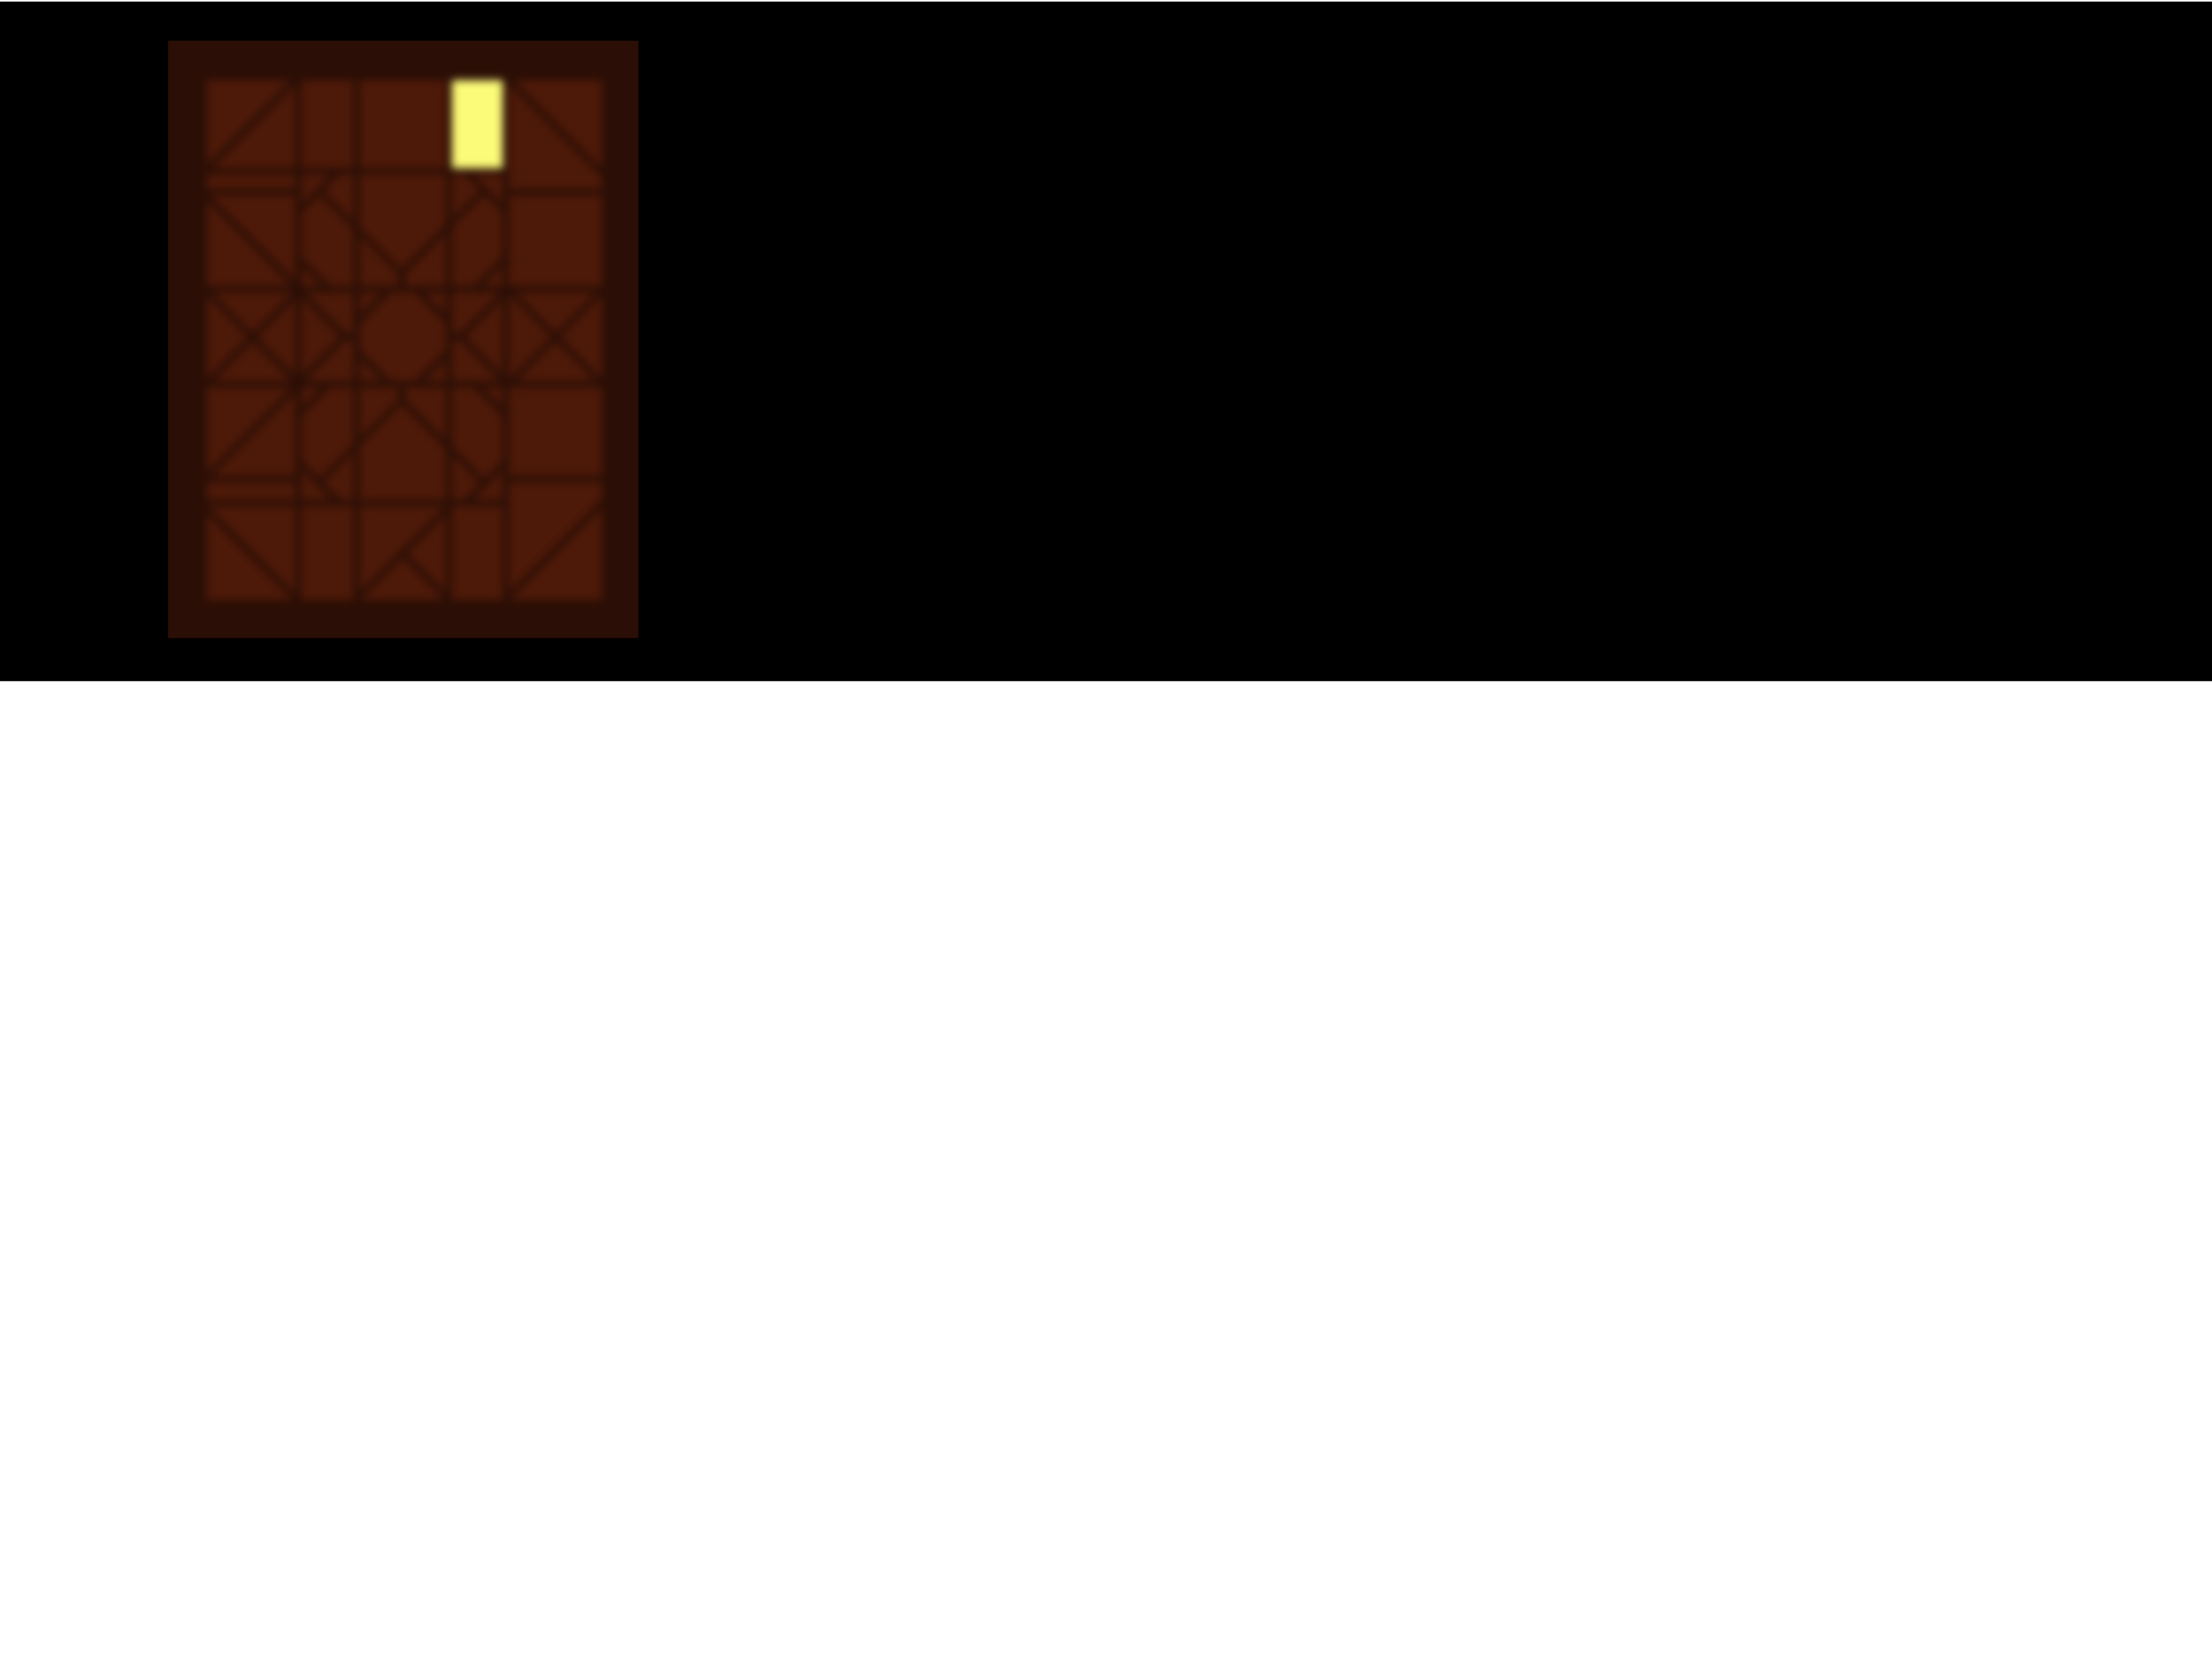
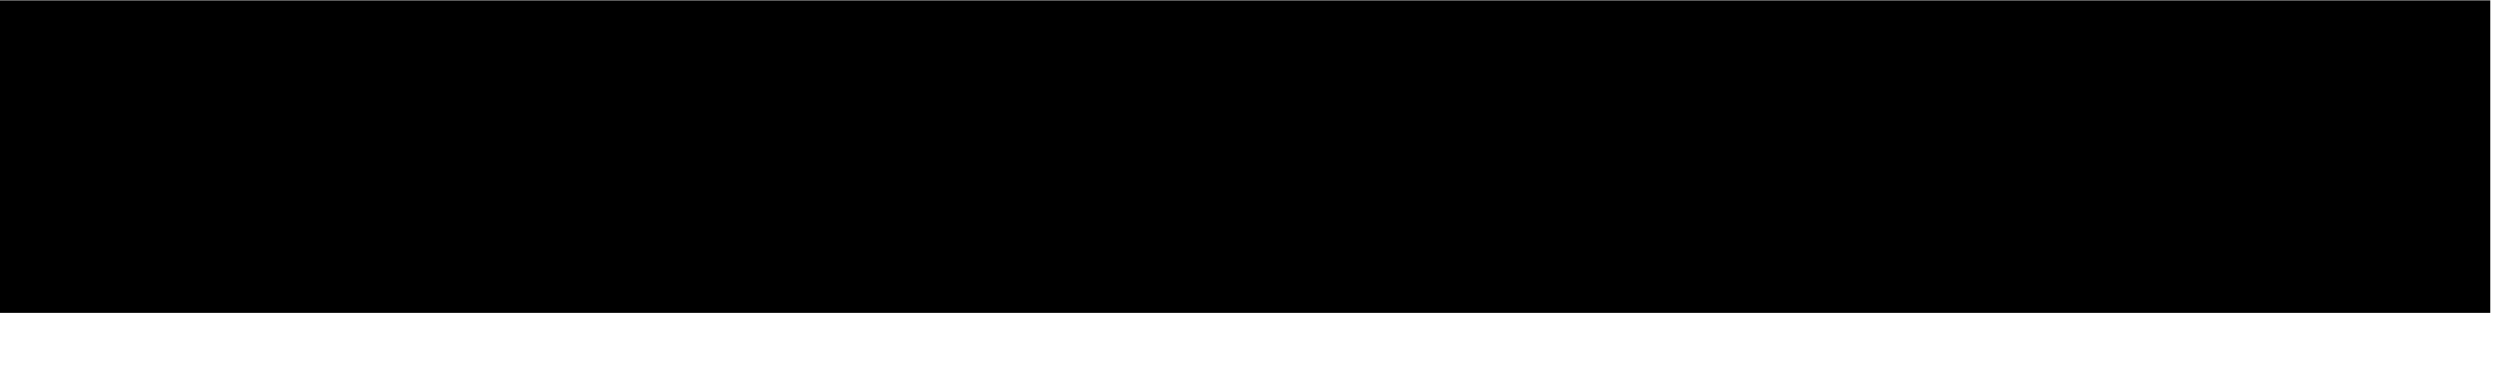
- <svg xmlns="http://www.w3.org/2000/svg" version="1.1" width="800" height="600" id="svg2">
+ <svg xmlns="http://www.w3.org/2000/svg" version="1.1" width="4000" height="600" id="svg2">
  <defs id="defs6">
    <clipPath id="clipPath3818">
      <rect width="899.409" height="1343.823" x="4015.596" y="-471.281" transform="matrix(0.9819734,-0.189019,0.189019,0.9819734,0,0)" id="rect3820" style="fill:#ff0000;fill-opacity:0.602;stroke:none" />
    </clipPath>
    <filter color-interpolation-filters="sRGB" id="filter4458">
-       <feGaussianBlur id="feGaussianBlur4460" stdDeviation="7.278" />
+       <feGaussianBlur id="feGaussianBlur4460" stdDeviation="4" />
    </filter>
+     <g id="display">
+       <rect width="170.078" height="216.086" x="60.814" y="14.71" style="fill:#2b0e05;fill-opacity:1;stroke:none" />
+       <g transform="matrix(0.2038955,0,0,0.2038955,-15.87179,-123.1359)" id="shapes">
+         <path d="m 444.471,746.325 0,149.812 149.812,-149.812 -149.812,0 z" id="seg00" style="fill:#4d1908;fill-opacity:1;stroke:none" />
+         <path d="m 612.439,746.325 0,156.094 63.719,0 0.312,-0.312 0.312,0.312 28.25,0 0,-156.094 -92.594,0 z" id="seg02" style="fill:#4d1908;fill-opacity:1;stroke:none" />
+         <path d="m 715.596,746.325 0,156.094 153.438,0 0,-156.094 -153.438,0 z" id="seg03" style="fill:#4d1908;fill-opacity:1;stroke:none" />
+         <path d="m 879.627,746.325 0,156.094 25.844,0 0.312,-0.312 0.312,0.312 63.469,0 0,-156.094 -89.938,0 z" id="seg04" style="fill:#fcfb79;fill-opacity:1;stroke:none" />
+         <path d="m 988.689,746.325 156.781,156.781 0,-156.781 -156.781,0 z" id="seg06" style="fill:#4d1908;fill-opacity:1;stroke:none" />
+         <path d="m 980.127,752.731 0,186.594 165.344,0 0,-21.25 -165.344,-165.344 z" id="seg05" style="fill:#4d1908;fill-opacity:1;stroke:none" />
+         <path d="m 601.846,753.7 -148.688,148.719 148.688,0 0,-148.719 z" id="seg01" style="fill:#4d1908;fill-opacity:1;stroke:none" />
+         <path d="m 444.471,912.981 0,26.344 157.375,0 0,-26.344 -157.375,0 z" id="seg07" style="fill:#4d1908;fill-opacity:1;stroke:none" />
+         <path d="m 612.439,912.981 0,53.156 53.156,-53.156 -53.156,0 z" id="seg08" style="fill:#4d1908;fill-opacity:1;stroke:none" />
+         <path d="m 680.564,912.981 -29.656,29.656 54.125,54.125 0,-83.781 -24.469,0 z" id="seg09" style="fill:#4d1908;fill-opacity:1;stroke:none" />
+         <path d="m 715.596,912.981 0,94.344 74.156,74.156 79.281,-79.281 0,-89.219 -153.438,0 z" id="seg10" style="fill:#4d1908;fill-opacity:1;stroke:none" />
+         <path d="m 879.627,912.981 0,78.625 50.344,-50.344 -28.281,-28.281 -22.063,0 z" id="seg11" style="fill:#4d1908;fill-opacity:1;stroke:none" />
+         <path d="m 916.658,912.981 52.906,52.906 0,-52.906 -52.906,0 z" id="seg12" style="fill:#4d1908;fill-opacity:1;stroke:none" />
+         <path d="m 937.189,948.481 -57.563,57.563 0,105.625 37.781,0 52.125,-52.156 0.031,0.031 0,-78.688 -32.375,-32.375 z" id="seg18" style="fill:#4d1908;fill-opacity:1;stroke:none" />
+         <path d="m 644.096,949.45 -31.656,31.656 0,79.188 51.375,51.375 41.219,0 0,-101.281 -60.938,-60.937 z" id="seg15" style="fill:#4d1908;fill-opacity:1;stroke:none" />
+         <path d="m 449.377,949.918 152.469,152.469 0,-152.469 -152.469,0 z" id="seg14" style="fill:#4d1908;fill-opacity:1;stroke:none" />
+         <path d="m 980.127,949.918 0,161.75 165.344,0 0,-161.75 -165.344,0 z" id="seg19" style="fill:#4d1908;fill-opacity:1;stroke:none" />
+         <path d="m 444.471,959.981 0,151.688 151.687,0 L 444.471,959.981 z" id="seg13" style="fill:#4d1908;fill-opacity:1;stroke:none" />
+         <path d="m 869.033,1016.637 -72.781,72.781 0,22.25 72.781,0 0,-95.031 z" id="seg17" style="fill:#4d1908;fill-opacity:1;stroke:none" />
+         <path d="m 715.596,1020.95 0,90.719 68.625,0 0,-22.094 -68.625,-68.625 z" id="seg16" style="fill:#4d1908;fill-opacity:1;stroke:none" />
+         <path d="m 969.564,1074.45 -37.219,37.219 37.219,0 0,-37.219 z" id="seg21" style="fill:#4d1908;fill-opacity:1;stroke:none" />
+         <path d="m 612.439,1075.231 0,36.438 36.437,0 -36.437,-36.438 z" id="seg20" style="fill:#4d1908;fill-opacity:1;stroke:none" />
+         <path d="m 453.346,1122.231 72.406,72.406 72.406,-72.406 -144.812,0 z" id="seg23" style="fill:#4d1908;fill-opacity:1;stroke:none" />
+         <path d="m 618.127,1122.231 72.375,72.375 14.531,0 0,-72.375 -86.906,0 z" id="seg27" style="fill:#4d1908;fill-opacity:1;stroke:none" />
+         <path d="m 715.596,1122.231 0,41.094 41.094,-41.094 -41.094,0 z" id="seg29" style="fill:#4d1908;fill-opacity:1;stroke:none" />
+         <path d="m 771.627,1122.231 -56.031,56.031 0,45.844 55.906,55.906 42.531,0 55,-55 0,-47.656 -55.125,-55.125 -42.281,0 z" id="seg30" style="fill:#4d1908;fill-opacity:1;stroke:none" />
+         <path d="m 828.877,1122.231 40.156,40.156 0,-40.156 -40.156,0 z" id="seg31" style="fill:#4d1908;fill-opacity:1;stroke:none" />
+         <path d="m 879.627,1122.231 0,72.375 14.344,0 72.375,-72.375 -86.719,0 z" id="seg34" style="fill:#4d1908;fill-opacity:1;stroke:none" />
+         <path d="m 991.658,1122.231 72.125,72.156 72.156,-72.156 -144.281,0 z" id="seg38" style="fill:#4d1908;fill-opacity:1;stroke:none" />
+         <path d="m 980.127,1125.7 0,152.344 76.188,-76.188 -76.188,-76.156 z" id="seg37" style="fill:#4d1908;fill-opacity:1;stroke:none" />
+         <path d="m 1145.471,1127.637 -74.188,74.219 74.188,74.219 0,-148.437 z" id="seg39" style="fill:#4d1908;fill-opacity:1;stroke:none" />
+         <path d="m 444.471,1128.293 0,147.625 73.812,-73.812 -73.812,-73.812 z" id="seg22" style="fill:#4d1908;fill-opacity:1;stroke:none" />
+         <path d="m 612.439,1131.512 0,139.156 69.594,-69.562 -69.594,-69.594 z" id="seg26" style="fill:#4d1908;fill-opacity:1;stroke:none" />
+         <path d="m 601.846,1133.543 -68.594,68.562 68.594,68.594 0,-137.156 z" id="seg24" style="fill:#4d1908;fill-opacity:1;stroke:none" />
+         <path d="m 969.564,1133.981 -67.125,67.125 67.125,67.094 0,-134.219 z" id="seg35" style="fill:#4d1908;fill-opacity:1;stroke:none" />
+         <path d="m 690.471,1207.575 -72.438,72.438 87,0 0,-72.438 -14.562,0 z" id="seg28" style="fill:#4d1908;fill-opacity:1;stroke:none" />
+         <path d="m 879.627,1207.575 0,72.438 86.813,0 -72.438,-72.438 -14.375,0 z" id="seg36" style="fill:#4d1908;fill-opacity:1;stroke:none" />
+         <path d="m 1063.783,1209.356 -70.656,70.656 141.344,0 -70.688,-70.656 z" id="seg40" style="fill:#4d1908;fill-opacity:1;stroke:none" />
+         <path d="m 525.783,1209.606 -70.438,70.406 140.844,0 -70.406,-70.406 z" id="seg25" style="fill:#4d1908;fill-opacity:1;stroke:none" />
+         <path d="m 715.596,1239.043 0,40.969 40.938,0 -40.938,-40.969 z" id="seg32" style="fill:#4d1908;fill-opacity:1;stroke:none" />
+         <path d="m 869.033,1239.981 -40,40.031 40,0 0,-40.031 z" id="seg33" style="fill:#4d1908;fill-opacity:1;stroke:none" />
+         <path d="m 444.752,1290.606 -0.281,0.281 0,150.812 151.094,-151.094 -150.813,0 z" id="seg41" style="fill:#4d1908;fill-opacity:1;stroke:none" />
+         <path d="m 612.439,1290.606 0,36.281 36.312,-36.281 -36.312,0 z" id="seg44" style="fill:#4d1908;fill-opacity:1;stroke:none" />
+         <path d="m 663.689,1290.606 -51.25,51.25 0,79.125 31.656,31.656 60.938,-60.938 0,-101.094 -41.344,0 z" id="seg45" style="fill:#4d1908;fill-opacity:1;stroke:none" />
+         <path d="m 715.596,1290.606 0,90.531 68.625,-68.625 0,-21.906 -68.625,0 z" id="seg48" style="fill:#4d1908;fill-opacity:1;stroke:none" />
+         <path d="m 796.252,1290.606 0,22.062 72.781,72.781 0,-94.844 -72.781,0 z" id="seg49" style="fill:#4d1908;fill-opacity:1;stroke:none" />
+         <path d="m 879.627,1290.606 0,105.438 57.563,57.562 32.375,-32.375 0,-79.062 -51.563,-51.562 -38.375,0 z" id="seg51" style="fill:#4d1908;fill-opacity:1;stroke:none" />
+         <path d="m 932.939,1290.606 36.625,36.594 0,-36.594 -36.625,0 z" id="seg52" style="fill:#4d1908;fill-opacity:1;stroke:none" />
+         <path d="m 980.127,1290.606 0,157.5 165.344,0 0,-157.094 -0.406,-0.406 -164.938,0 z" id="seg55" style="fill:#4d1908;fill-opacity:1;stroke:none" />
+         <path d="m 601.846,1299.293 -148.812,148.812 148.812,0 0,-148.812 z" id="seg42" style="fill:#4d1908;fill-opacity:1;stroke:none" />
+         <path d="m 789.752,1320.606 -74.156,74.156 0,96.156 153.438,0 0,-91.031 -79.281,-79.281 z" id="seg50" style="fill:#4d1908;fill-opacity:1;stroke:none" />
+         <path d="m 705.033,1405.325 -54.125,54.125 31.469,31.469 22.656,0 0,-85.594 z" id="seg47" style="fill:#4d1908;fill-opacity:1;stroke:none" />
+         <path d="m 879.627,1410.481 0,80.438 20.25,0 30.094,-30.094 -50.344,-50.344 z" id="seg53" style="fill:#4d1908;fill-opacity:1;stroke:none" />
+         <path d="m 612.439,1435.95 0,54.969 54.969,0 -54.969,-54.969 z" id="seg46" style="fill:#4d1908;fill-opacity:1;stroke:none" />
+         <path d="m 969.564,1436.2 -54.719,54.719 54.719,0 0,-54.719 z" id="seg54" style="fill:#4d1908;fill-opacity:1;stroke:none" />
+         <path d="m 444.471,1458.7 0,32.219 157.375,0 0,-32.219 -157.375,0 z" id="seg43" style="fill:#4d1908;fill-opacity:1;stroke:none" />
+         <path d="m 980.127,1458.7 0,196.625 165.344,-165.344 0,-31.281 -165.344,0 z" id="seg63" style="fill:#4d1908;fill-opacity:1;stroke:none" />
+         <path d="m 446.19,1501.481 155.656,155.688 0,-155.688 -155.656,0 z" id="seg56" style="fill:#4d1908;fill-opacity:1;stroke:none" />
+         <path d="m 612.439,1501.481 0,166.75 92.594,0 0,-166.75 -92.594,0 z" id="seg58" style="fill:#4d1908;fill-opacity:1;stroke:none" />
+         <path d="m 715.596,1501.481 0,152.562 152.562,-152.562 -152.562,0 z" id="seg59" style="fill:#4d1908;fill-opacity:1;stroke:none" />
+         <path d="m 879.627,1501.481 0,166.75 89.938,0 0,-166.75 -89.938,0 z" id="seg62" style="fill:#4d1908;fill-opacity:1;stroke:none" />
+         <path d="m 1145.471,1504.918 -163.313,163.312 163.313,0 0,-163.312 z" id="seg64" style="fill:#4d1908;fill-opacity:1;stroke:none" />
+         <path d="m 444.471,1514.731 0,153.5 153.5,0 -153.5,-153.5 z" id="seg57" style="fill:#4d1908;fill-opacity:1;stroke:none" />
+         <path d="m 869.033,1515.543 -69.844,69.844 69.844,69.844 0,-139.688 z" id="seg61" style="fill:#4d1908;fill-opacity:1;stroke:none" />
+         <path d="m 791.721,1592.856 -75.375,75.375 150.719,0 -75.344,-75.375 z" id="seg60" style="fill:#4d1908;fill-opacity:1;stroke:none" />
+       </g>
+     </g>
  </defs>
-   <rect width="2155.634" height="245.784" x="-15.554" y="0.567" id="rect3903" style="fill:#000000;fill-opacity:1;stroke:none" />
-   <rect width="170.078" height="216.086" x="60.814" y="14.71" id="rect4250" style="fill:#2b0e05;fill-opacity:1;stroke:none" />
-   <g transform="matrix(0.2038955,0,0,0.2038955,-15.87179,-123.1359)" id="letter1" style="filter:url(#filter4458)">
-     <path d="m 444.471,746.325 0,149.812 149.812,-149.812 -149.812,0 z" id="seg00" style="fill:#4d1908;fill-opacity:1;stroke:none" />
-     <path d="m 612.439,746.325 0,156.094 63.719,0 0.312,-0.312 0.312,0.312 28.25,0 0,-156.094 -92.594,0 z" id="seg02" style="fill:#4d1908;fill-opacity:1;stroke:none" />
-     <path d="m 715.596,746.325 0,156.094 153.438,0 0,-156.094 -153.438,0 z" id="seg03" style="fill:#4d1908;fill-opacity:1;stroke:none" />
-     <path d="m 879.627,746.325 0,156.094 25.844,0 0.312,-0.312 0.312,0.312 63.469,0 0,-156.094 -89.938,0 z" id="seg04" style="fill:#fcfb79;fill-opacity:1;stroke:none" />
-     <path d="m 988.689,746.325 156.781,156.781 0,-156.781 -156.781,0 z" id="seg06" style="fill:#4d1908;fill-opacity:1;stroke:none" />
-     <path d="m 980.127,752.731 0,186.594 165.344,0 0,-21.25 -165.344,-165.344 z" id="seg05" style="fill:#4d1908;fill-opacity:1;stroke:none" />
-     <path d="m 601.846,753.7 -148.688,148.719 148.688,0 0,-148.719 z" id="seg01" style="fill:#4d1908;fill-opacity:1;stroke:none" />
-     <path d="m 444.471,912.981 0,26.344 157.375,0 0,-26.344 -157.375,0 z" id="seg07" style="fill:#4d1908;fill-opacity:1;stroke:none" />
-     <path d="m 612.439,912.981 0,53.156 53.156,-53.156 -53.156,0 z" id="seg08" style="fill:#4d1908;fill-opacity:1;stroke:none" />
-     <path d="m 680.564,912.981 -29.656,29.656 54.125,54.125 0,-83.781 -24.469,0 z" id="seg09" style="fill:#4d1908;fill-opacity:1;stroke:none" />
-     <path d="m 715.596,912.981 0,94.344 74.156,74.156 79.281,-79.281 0,-89.219 -153.438,0 z" id="seg10" style="fill:#4d1908;fill-opacity:1;stroke:none" />
-     <path d="m 879.627,912.981 0,78.625 50.344,-50.344 -28.281,-28.281 -22.063,0 z" id="seg11" style="fill:#4d1908;fill-opacity:1;stroke:none" />
-     <path d="m 916.658,912.981 52.906,52.906 0,-52.906 -52.906,0 z" id="seg12" style="fill:#4d1908;fill-opacity:1;stroke:none" />
-     <path d="m 937.189,948.481 -57.563,57.563 0,105.625 37.781,0 52.125,-52.156 0.031,0.031 0,-78.688 -32.375,-32.375 z" id="seg18" style="fill:#4d1908;fill-opacity:1;stroke:none" />
-     <path d="m 644.096,949.45 -31.656,31.656 0,79.188 51.375,51.375 41.219,0 0,-101.281 -60.938,-60.937 z" id="seg15" style="fill:#4d1908;fill-opacity:1;stroke:none" />
-     <path d="m 449.377,949.918 152.469,152.469 0,-152.469 -152.469,0 z" id="seg14" style="fill:#4d1908;fill-opacity:1;stroke:none" />
-     <path d="m 980.127,949.918 0,161.75 165.344,0 0,-161.75 -165.344,0 z" id="seg19" style="fill:#4d1908;fill-opacity:1;stroke:none" />
-     <path d="m 444.471,959.981 0,151.688 151.687,0 L 444.471,959.981 z" id="seg13" style="fill:#4d1908;fill-opacity:1;stroke:none" />
-     <path d="m 869.033,1016.637 -72.781,72.781 0,22.25 72.781,0 0,-95.031 z" id="seg17" style="fill:#4d1908;fill-opacity:1;stroke:none" />
-     <path d="m 715.596,1020.95 0,90.719 68.625,0 0,-22.094 -68.625,-68.625 z" id="seg16" style="fill:#4d1908;fill-opacity:1;stroke:none" />
-     <path d="m 969.564,1074.45 -37.219,37.219 37.219,0 0,-37.219 z" id="seg21" style="fill:#4d1908;fill-opacity:1;stroke:none" />
-     <path d="m 612.439,1075.231 0,36.438 36.437,0 -36.437,-36.438 z" id="seg20" style="fill:#4d1908;fill-opacity:1;stroke:none" />
-     <path d="m 453.346,1122.231 72.406,72.406 72.406,-72.406 -144.812,0 z" id="seg23" style="fill:#4d1908;fill-opacity:1;stroke:none" />
-     <path d="m 618.127,1122.231 72.375,72.375 14.531,0 0,-72.375 -86.906,0 z" id="seg27" style="fill:#4d1908;fill-opacity:1;stroke:none" />
-     <path d="m 715.596,1122.231 0,41.094 41.094,-41.094 -41.094,0 z" id="seg29" style="fill:#4d1908;fill-opacity:1;stroke:none" />
-     <path d="m 771.627,1122.231 -56.031,56.031 0,45.844 55.906,55.906 42.531,0 55,-55 0,-47.656 -55.125,-55.125 -42.281,0 z" id="seg30" style="fill:#4d1908;fill-opacity:1;stroke:none" />
-     <path d="m 828.877,1122.231 40.156,40.156 0,-40.156 -40.156,0 z" id="seg31" style="fill:#4d1908;fill-opacity:1;stroke:none" />
-     <path d="m 879.627,1122.231 0,72.375 14.344,0 72.375,-72.375 -86.719,0 z" id="seg34" style="fill:#4d1908;fill-opacity:1;stroke:none" />
-     <path d="m 991.658,1122.231 72.125,72.156 72.156,-72.156 -144.281,0 z" id="seg38" style="fill:#4d1908;fill-opacity:1;stroke:none" />
-     <path d="m 980.127,1125.7 0,152.344 76.188,-76.188 -76.188,-76.156 z" id="seg37" style="fill:#4d1908;fill-opacity:1;stroke:none" />
-     <path d="m 1145.471,1127.637 -74.188,74.219 74.188,74.219 0,-148.437 z" id="seg39" style="fill:#4d1908;fill-opacity:1;stroke:none" />
-     <path d="m 444.471,1128.293 0,147.625 73.812,-73.812 -73.812,-73.812 z" id="seg22" style="fill:#4d1908;fill-opacity:1;stroke:none" />
-     <path d="m 612.439,1131.512 0,139.156 69.594,-69.562 -69.594,-69.594 z" id="seg26" style="fill:#4d1908;fill-opacity:1;stroke:none" />
-     <path d="m 601.846,1133.543 -68.594,68.562 68.594,68.594 0,-137.156 z" id="seg24" style="fill:#4d1908;fill-opacity:1;stroke:none" />
-     <path d="m 969.564,1133.981 -67.125,67.125 67.125,67.094 0,-134.219 z" id="seg35" style="fill:#4d1908;fill-opacity:1;stroke:none" />
-     <path d="m 690.471,1207.575 -72.438,72.438 87,0 0,-72.438 -14.562,0 z" id="seg28" style="fill:#4d1908;fill-opacity:1;stroke:none" />
-     <path d="m 879.627,1207.575 0,72.438 86.813,0 -72.438,-72.438 -14.375,0 z" id="seg36" style="fill:#4d1908;fill-opacity:1;stroke:none" />
-     <path d="m 1063.783,1209.356 -70.656,70.656 141.344,0 -70.688,-70.656 z" id="seg40" style="fill:#4d1908;fill-opacity:1;stroke:none" />
-     <path d="m 525.783,1209.606 -70.438,70.406 140.844,0 -70.406,-70.406 z" id="seg25" style="fill:#4d1908;fill-opacity:1;stroke:none" />
-     <path d="m 715.596,1239.043 0,40.969 40.938,0 -40.938,-40.969 z" id="seg32" style="fill:#4d1908;fill-opacity:1;stroke:none" />
-     <path d="m 869.033,1239.981 -40,40.031 40,0 0,-40.031 z" id="seg33" style="fill:#4d1908;fill-opacity:1;stroke:none" />
-     <path d="m 444.752,1290.606 -0.281,0.281 0,150.812 151.094,-151.094 -150.813,0 z" id="seg41" style="fill:#4d1908;fill-opacity:1;stroke:none" />
-     <path d="m 612.439,1290.606 0,36.281 36.312,-36.281 -36.312,0 z" id="seg44" style="fill:#4d1908;fill-opacity:1;stroke:none" />
-     <path d="m 663.689,1290.606 -51.25,51.25 0,79.125 31.656,31.656 60.938,-60.938 0,-101.094 -41.344,0 z" id="seg45" style="fill:#4d1908;fill-opacity:1;stroke:none" />
-     <path d="m 715.596,1290.606 0,90.531 68.625,-68.625 0,-21.906 -68.625,0 z" id="seg48" style="fill:#4d1908;fill-opacity:1;stroke:none" />
-     <path d="m 796.252,1290.606 0,22.062 72.781,72.781 0,-94.844 -72.781,0 z" id="seg49" style="fill:#4d1908;fill-opacity:1;stroke:none" />
-     <path d="m 879.627,1290.606 0,105.438 57.563,57.562 32.375,-32.375 0,-79.062 -51.563,-51.562 -38.375,0 z" id="seg51" style="fill:#4d1908;fill-opacity:1;stroke:none" />
-     <path d="m 932.939,1290.606 36.625,36.594 0,-36.594 -36.625,0 z" id="seg52" style="fill:#4d1908;fill-opacity:1;stroke:none" />
-     <path d="m 980.127,1290.606 0,157.5 165.344,0 0,-157.094 -0.406,-0.406 -164.938,0 z" id="seg55" style="fill:#4d1908;fill-opacity:1;stroke:none" />
-     <path d="m 601.846,1299.293 -148.812,148.812 148.812,0 0,-148.812 z" id="seg42" style="fill:#4d1908;fill-opacity:1;stroke:none" />
-     <path d="m 789.752,1320.606 -74.156,74.156 0,96.156 153.438,0 0,-91.031 -79.281,-79.281 z" id="seg50" style="fill:#4d1908;fill-opacity:1;stroke:none" />
-     <path d="m 705.033,1405.325 -54.125,54.125 31.469,31.469 22.656,0 0,-85.594 z" id="seg47" style="fill:#4d1908;fill-opacity:1;stroke:none" />
-     <path d="m 879.627,1410.481 0,80.438 20.25,0 30.094,-30.094 -50.344,-50.344 z" id="seg53" style="fill:#4d1908;fill-opacity:1;stroke:none" />
-     <path d="m 612.439,1435.95 0,54.969 54.969,0 -54.969,-54.969 z" id="seg46" style="fill:#4d1908;fill-opacity:1;stroke:none" />
-     <path d="m 969.564,1436.2 -54.719,54.719 54.719,0 0,-54.719 z" id="seg54" style="fill:#4d1908;fill-opacity:1;stroke:none" />
-     <path d="m 444.471,1458.7 0,32.219 157.375,0 0,-32.219 -157.375,0 z" id="seg43" style="fill:#4d1908;fill-opacity:1;stroke:none" />
-     <path d="m 980.127,1458.7 0,196.625 165.344,-165.344 0,-31.281 -165.344,0 z" id="seg63" style="fill:#4d1908;fill-opacity:1;stroke:none" />
-     <path d="m 446.19,1501.481 155.656,155.688 0,-155.688 -155.656,0 z" id="seg56" style="fill:#4d1908;fill-opacity:1;stroke:none" />
-     <path d="m 612.439,1501.481 0,166.75 92.594,0 0,-166.75 -92.594,0 z" id="seg58" style="fill:#4d1908;fill-opacity:1;stroke:none" />
-     <path d="m 715.596,1501.481 0,152.562 152.562,-152.562 -152.562,0 z" id="seg59" style="fill:#4d1908;fill-opacity:1;stroke:none" />
-     <path d="m 879.627,1501.481 0,166.75 89.938,0 0,-166.75 -89.938,0 z" id="seg62" style="fill:#4d1908;fill-opacity:1;stroke:none" />
-     <path d="m 1145.471,1504.918 -163.313,163.312 163.313,0 0,-163.312 z" id="seg64" style="fill:#4d1908;fill-opacity:1;stroke:none" />
-     <path d="m 444.471,1514.731 0,153.5 153.5,0 -153.5,-153.5 z" id="seg57" style="fill:#4d1908;fill-opacity:1;stroke:none" />
-     <path d="m 869.033,1515.543 -69.844,69.844 69.844,69.844 0,-139.688 z" id="seg61" style="fill:#4d1908;fill-opacity:1;stroke:none" />
-     <path d="m 791.721,1592.856 -75.375,75.375 150.719,0 -75.344,-75.375 z" id="seg60" style="fill:#4d1908;fill-opacity:1;stroke:none" />
-   </g>
+   <rect width="4000" height="500" x="-15.554" y="0.567" id="rect3903" style="fill:#000000;fill-opacity:1;stroke:none" />
</svg>
